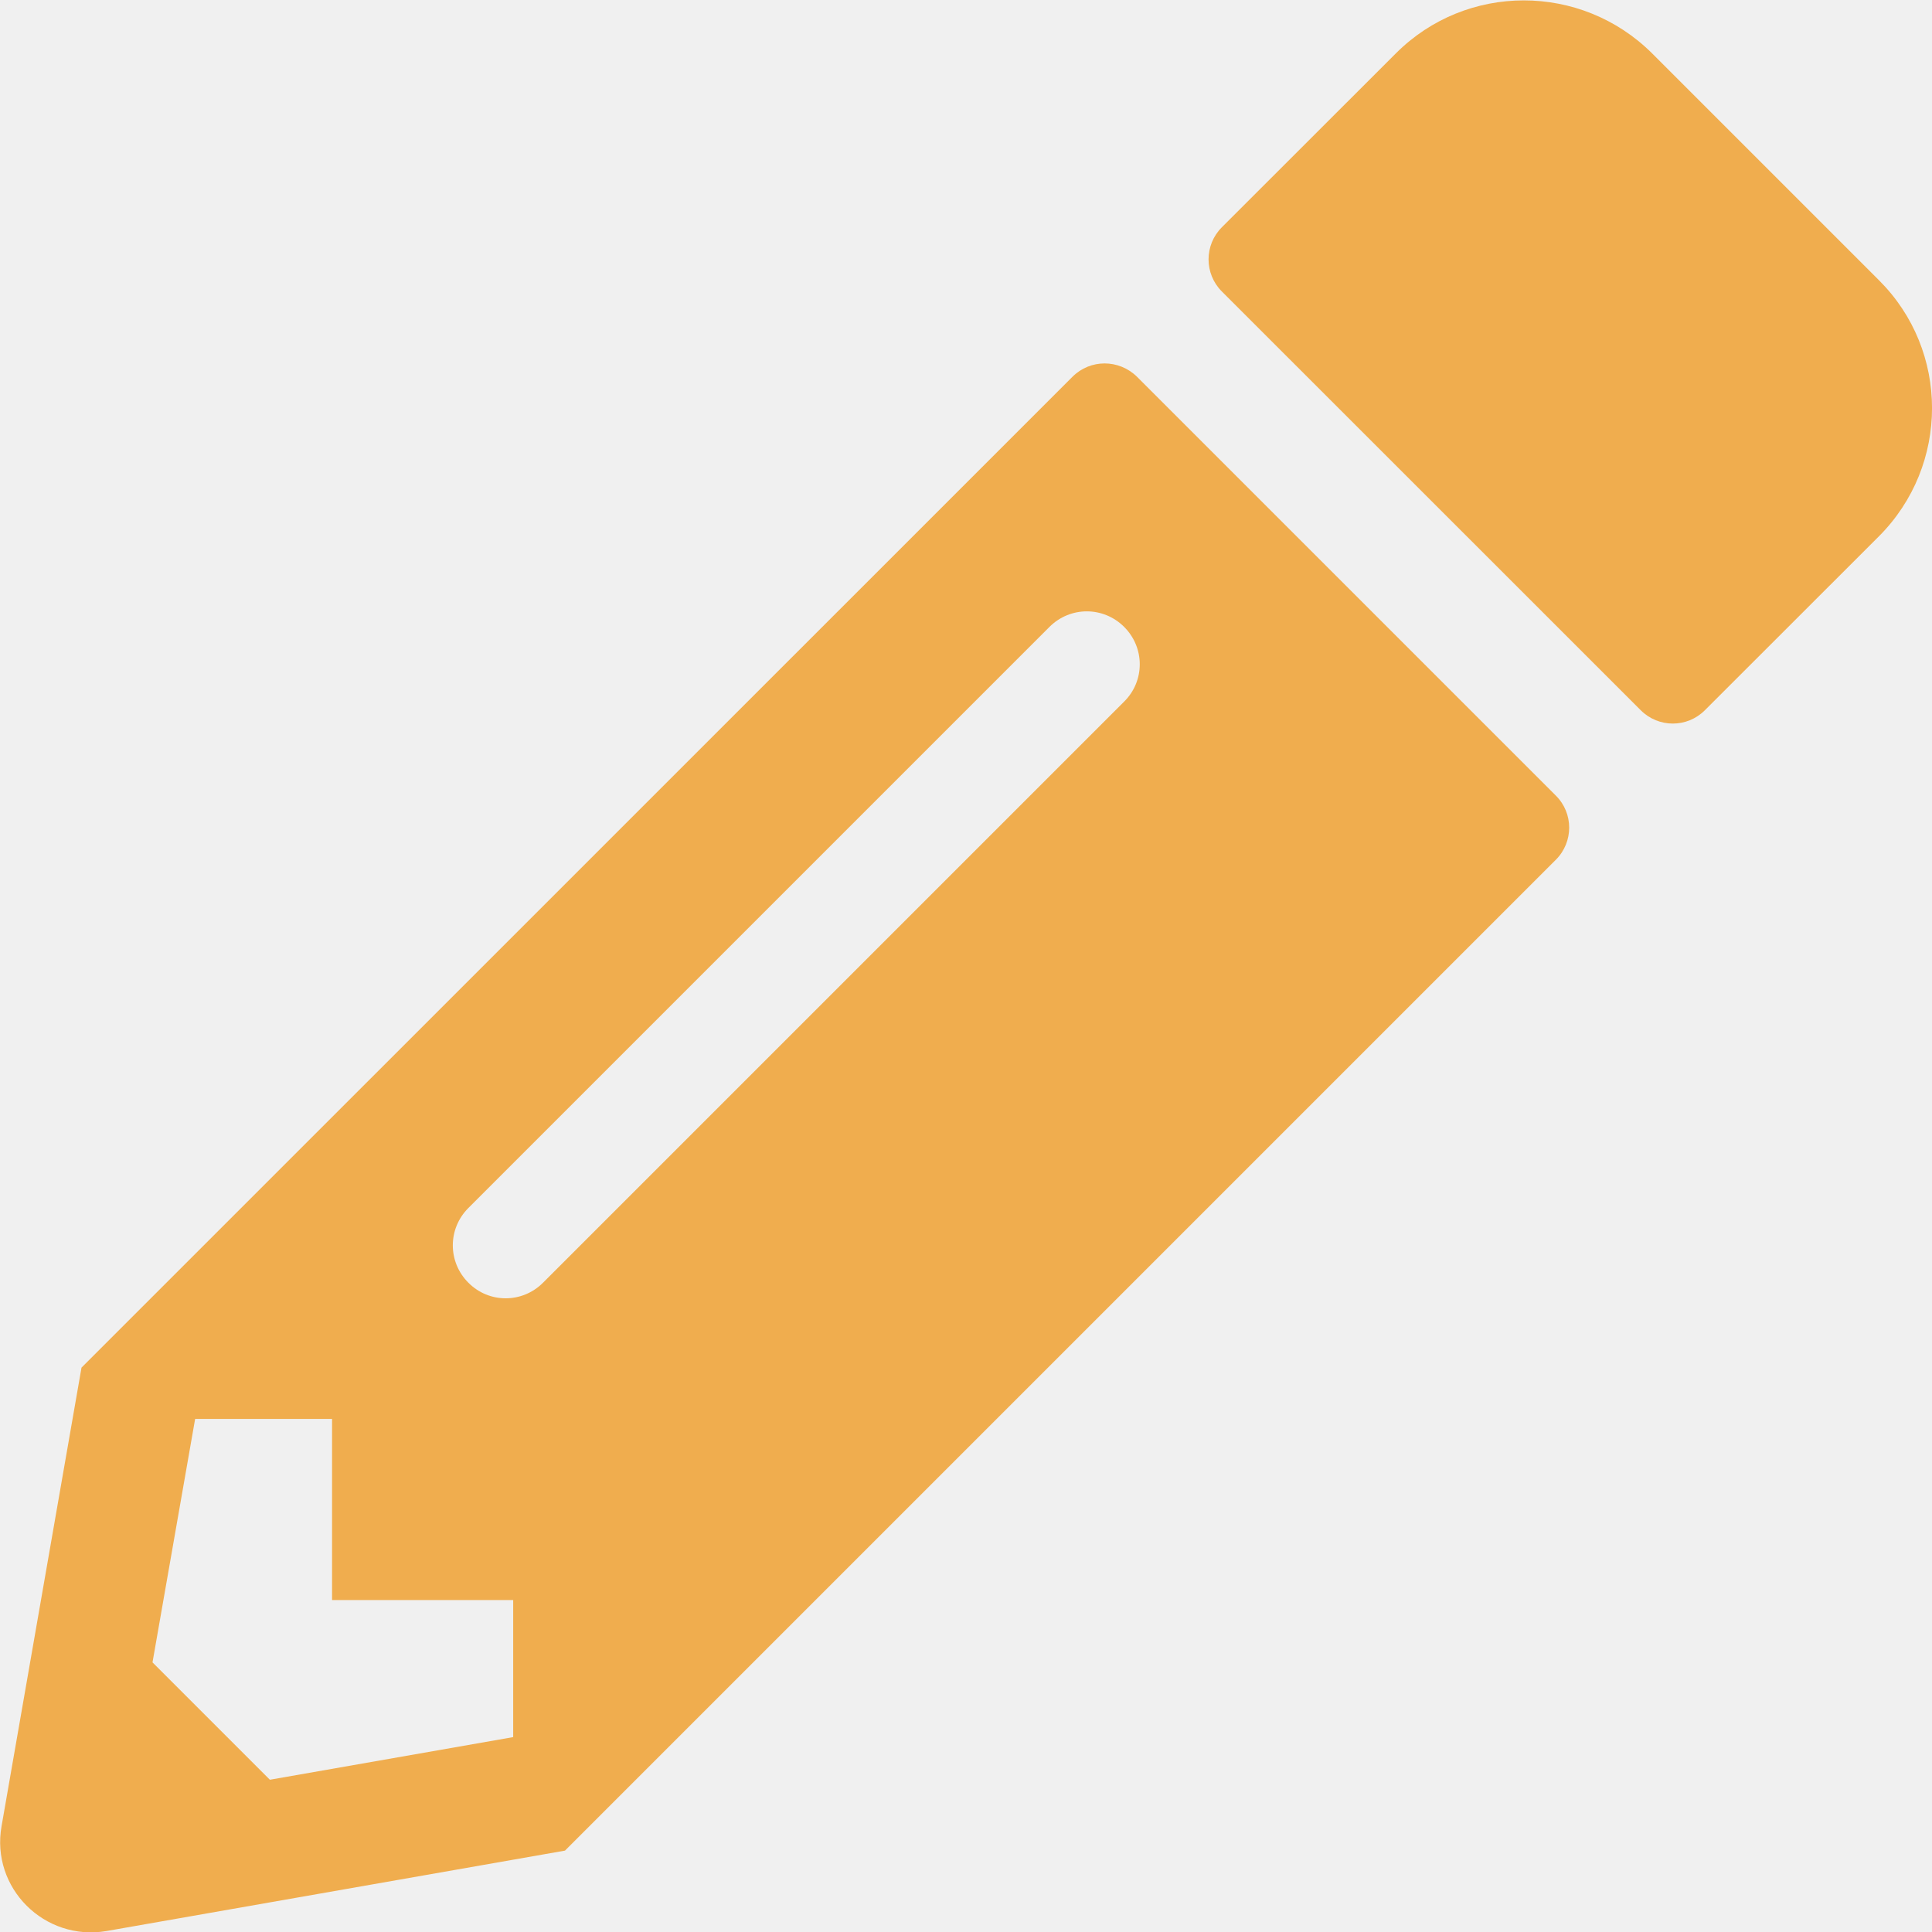
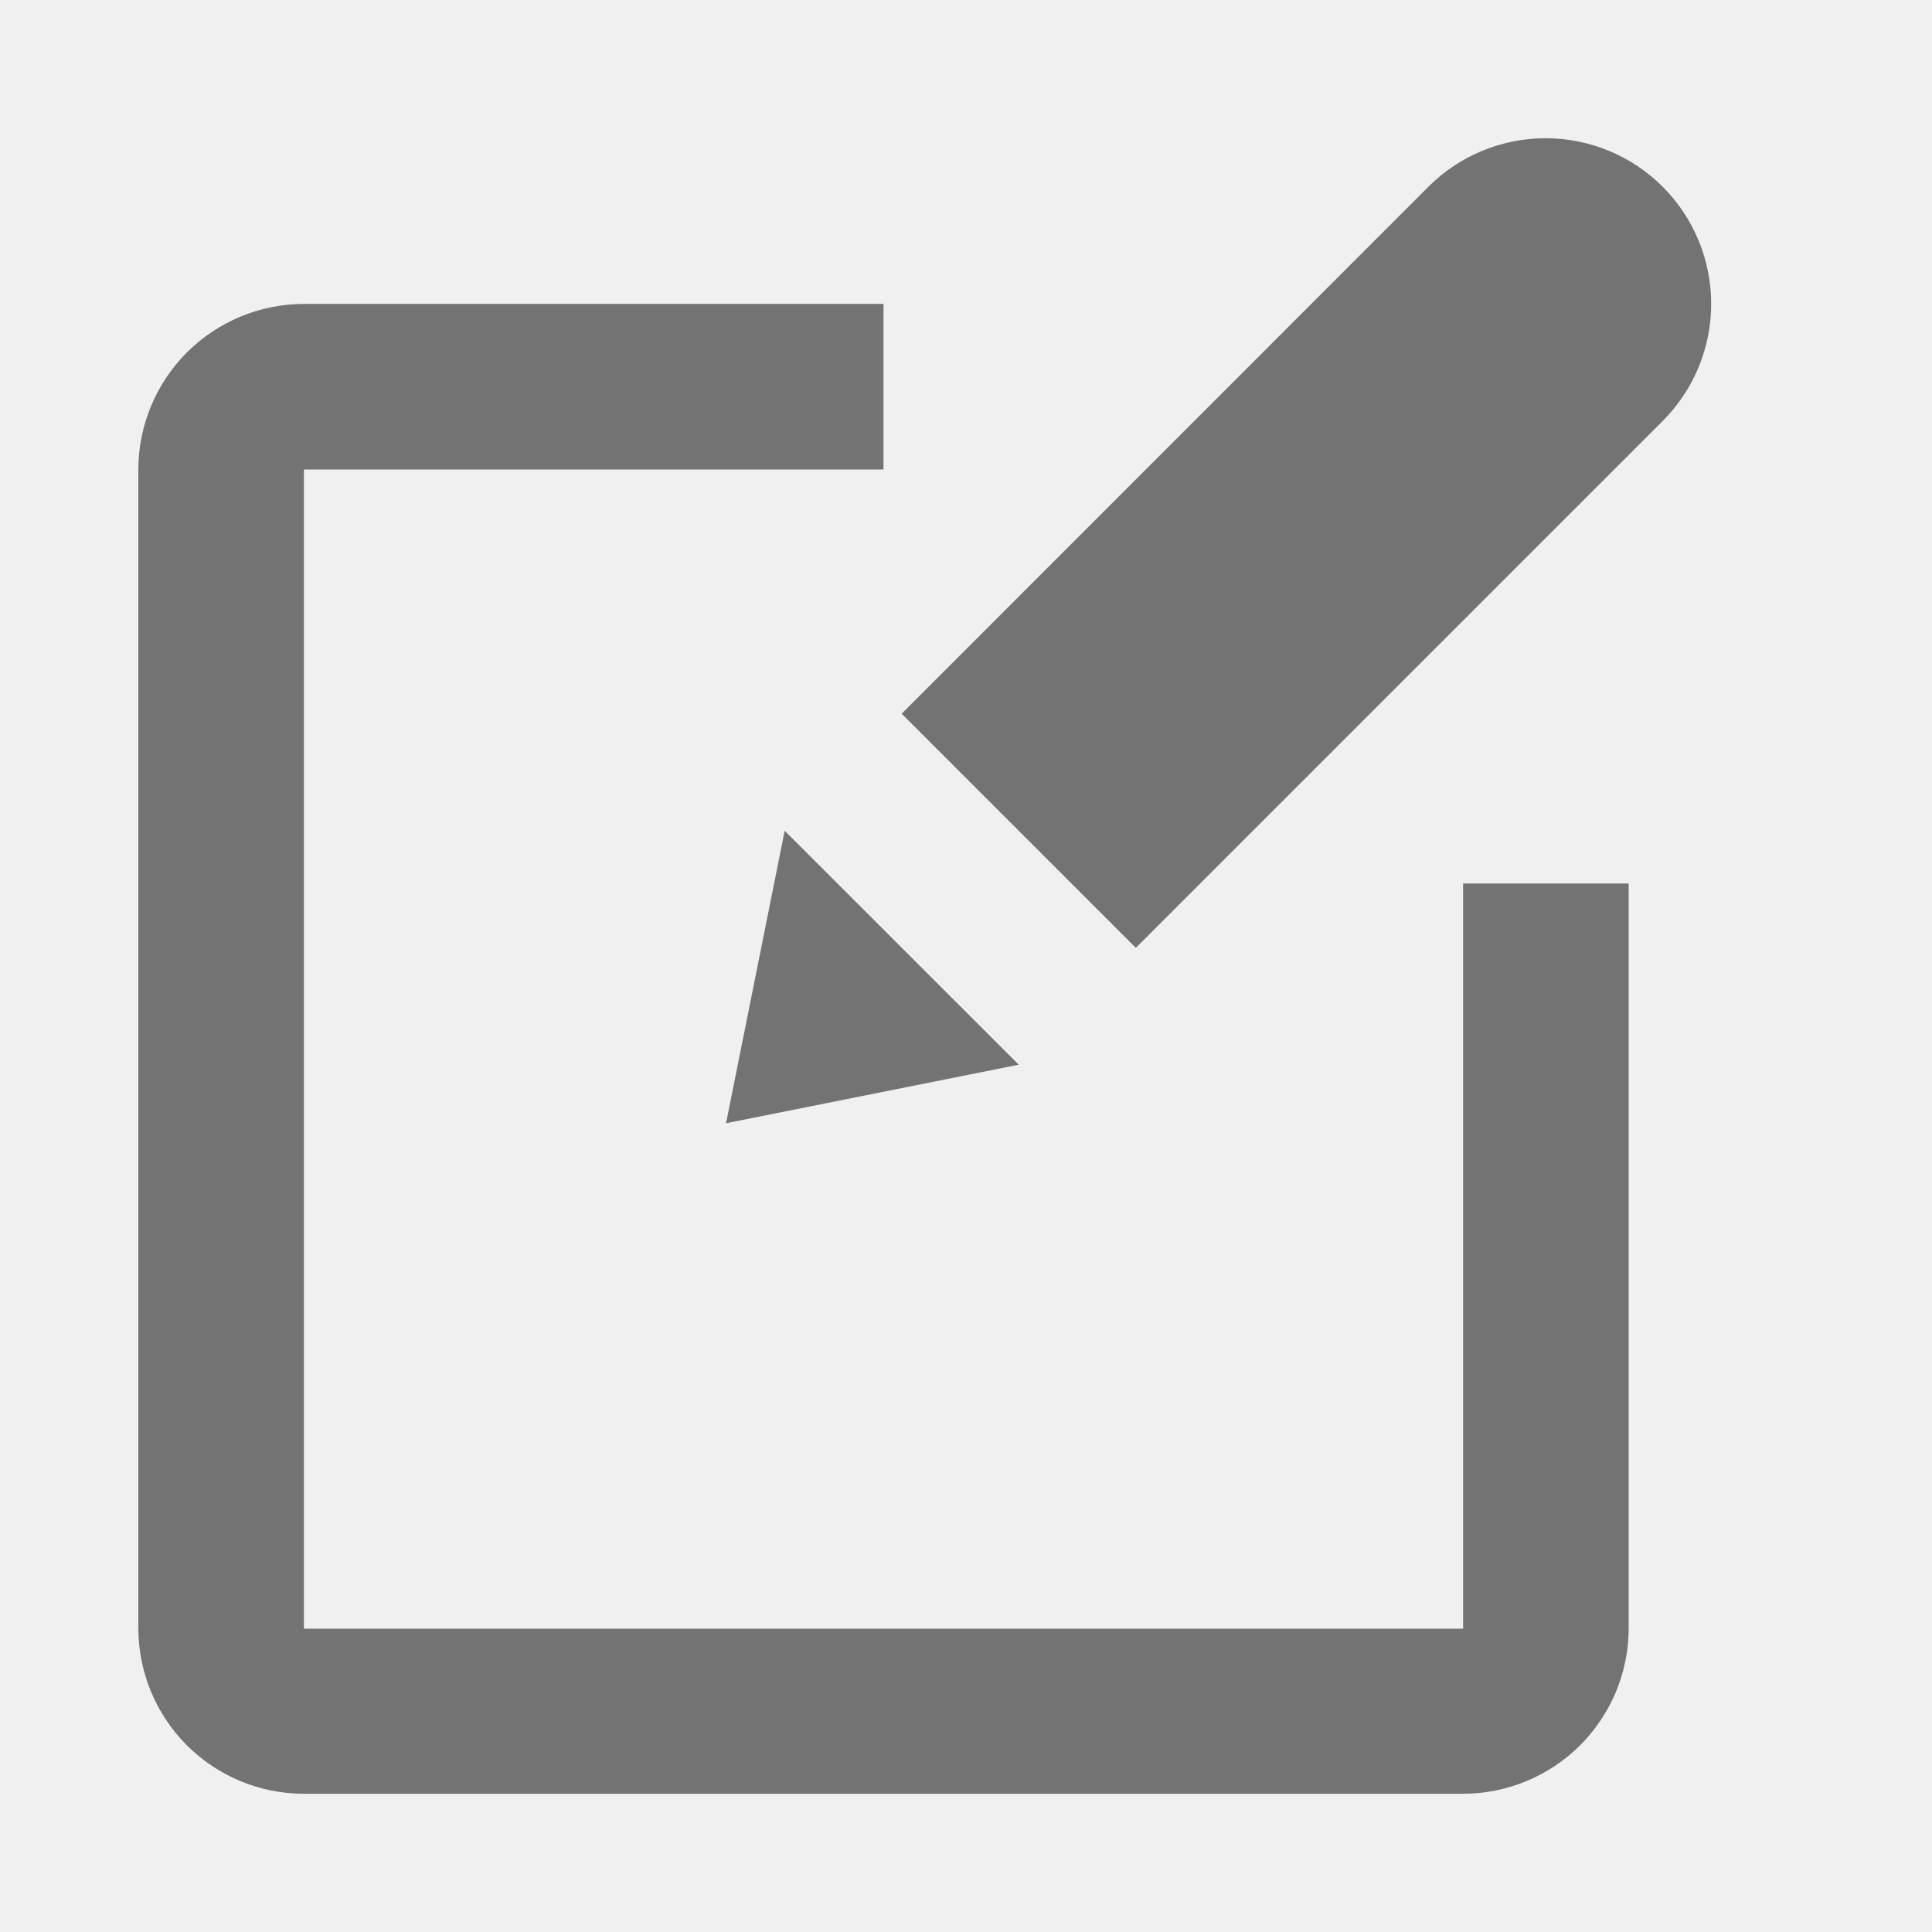
- <svg xmlns="http://www.w3.org/2000/svg" width="16" height="16" viewBox="0 0 16 16" fill="none">
-   <g clip-path="url(#clip0)">
-     <path d="M15.56 4.442L14.119 5.882C13.972 6.029 13.735 6.029 13.588 5.882L10.119 2.414C9.972 2.267 9.972 2.029 10.119 1.882L11.56 0.442C12.144 -0.143 13.094 -0.143 13.682 0.442L15.56 2.32C16.147 2.904 16.147 3.854 15.56 4.442ZM8.882 3.12L0.675 11.326L0.013 15.123C-0.078 15.636 0.369 16.079 0.882 15.992L4.679 15.326L12.885 7.12C13.032 6.973 13.032 6.735 12.885 6.589L9.416 3.12C9.266 2.973 9.029 2.973 8.882 3.12V3.12ZM3.879 10.623C3.707 10.451 3.707 10.176 3.879 10.004L8.691 5.192C8.863 5.02 9.138 5.02 9.31 5.192C9.482 5.364 9.482 5.639 9.31 5.81L4.497 10.623C4.325 10.795 4.05 10.795 3.879 10.623V10.623ZM2.75 13.251H4.25V14.386L2.235 14.739L1.263 13.767L1.616 11.751H2.75V13.251Z" fill="#F0AD4E" />
-   </g>
-   <defs>
-     <clipPath id="clip0">
-       <rect width="16" height="16" fill="white" />
-     </clipPath>
-   </defs>
+ <svg xmlns="http://www.w3.org/2000/svg" width="20" height="20" viewBox="0 0 20 20" fill="none">
+   <path d="M15.142 18.569H3.142C2.688 18.568 2.254 18.387 1.933 18.066C1.613 17.745 1.433 17.31 1.432 16.856V4.856C1.434 4.402 1.615 3.968 1.936 3.647C2.257 3.327 2.692 3.147 3.146 3.146H9.146V4.86H3.146V16.86H15.146V9.146H16.86V16.856C16.86 17.081 16.815 17.304 16.729 17.512C16.642 17.72 16.515 17.909 16.356 18.069C16.196 18.227 16.007 18.354 15.799 18.439C15.591 18.525 15.367 18.569 15.142 18.569Z" fill="#737373" />
+   <path d="M8.123 8.6L10.546 11.022L7.516 11.628L8.123 8.6Z" fill="#737373" />
+   <path d="M17.212 4.358C17.534 4.036 17.714 3.6 17.714 3.146C17.714 2.691 17.534 2.255 17.212 1.933C16.89 1.611 16.454 1.431 15.999 1.431C15.545 1.431 15.109 1.611 14.787 1.933L9.334 7.388L11.758 9.812L17.212 4.358Z" fill="#737373" />
</svg>
